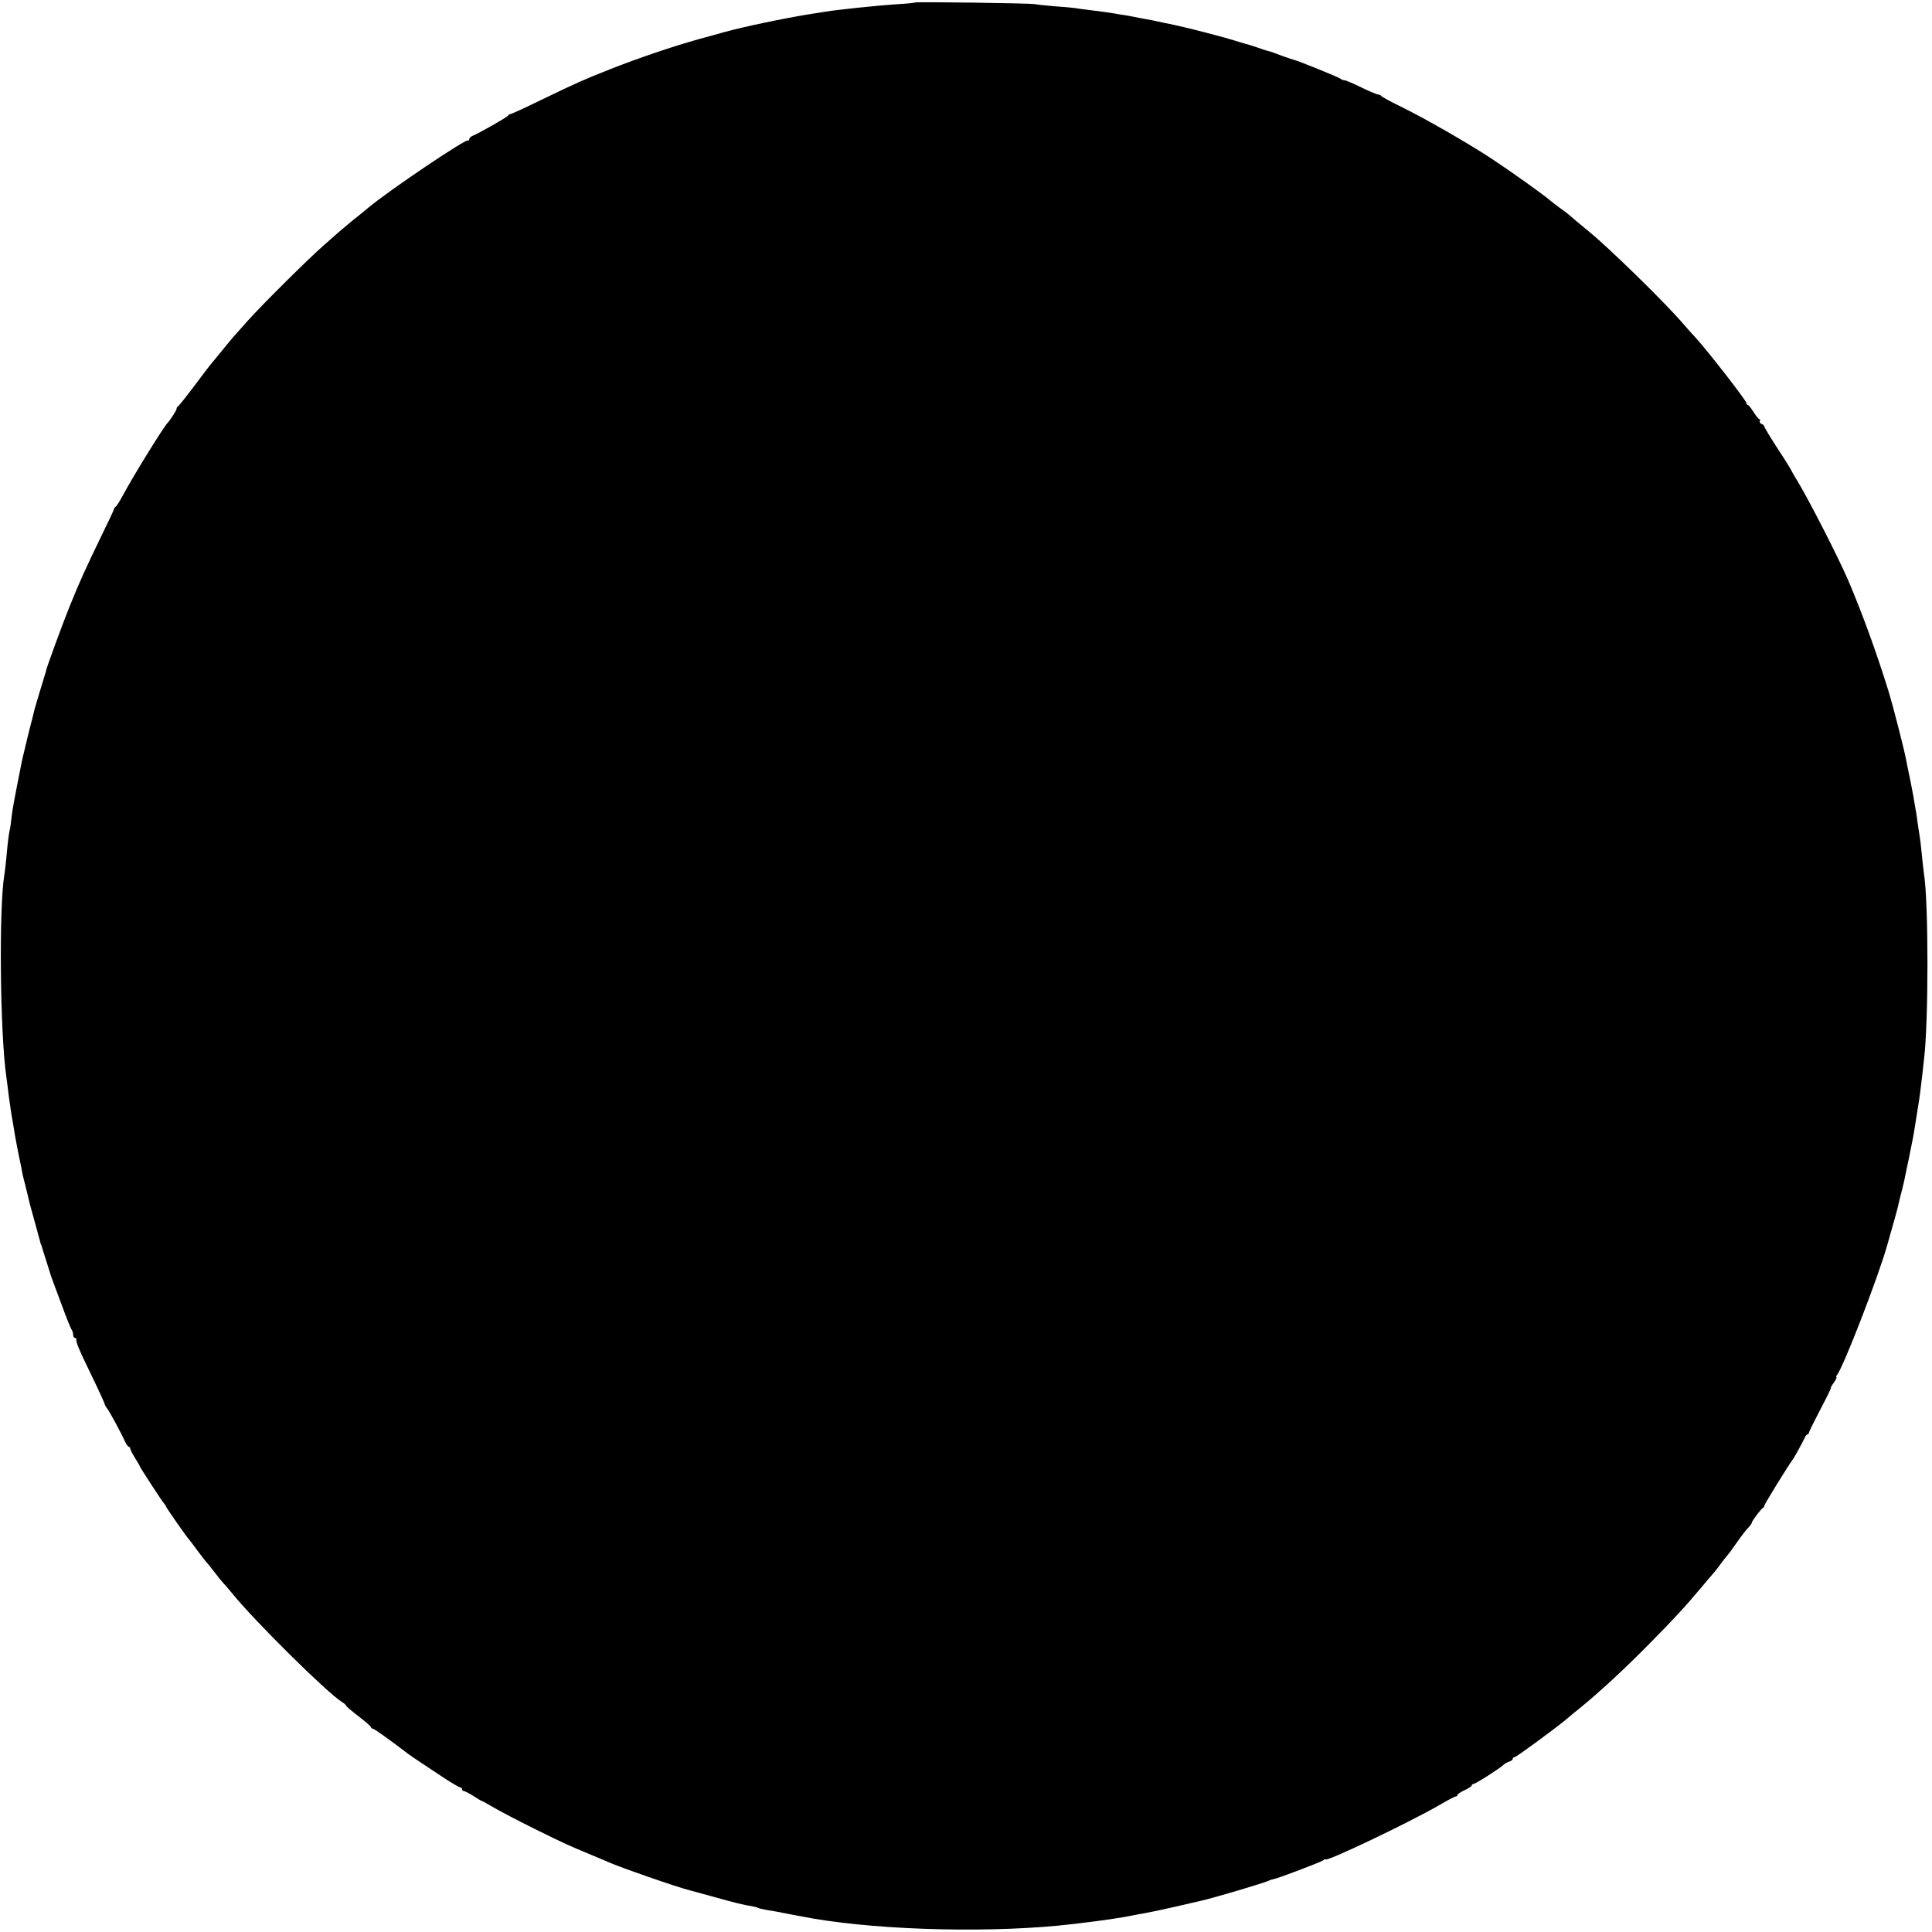
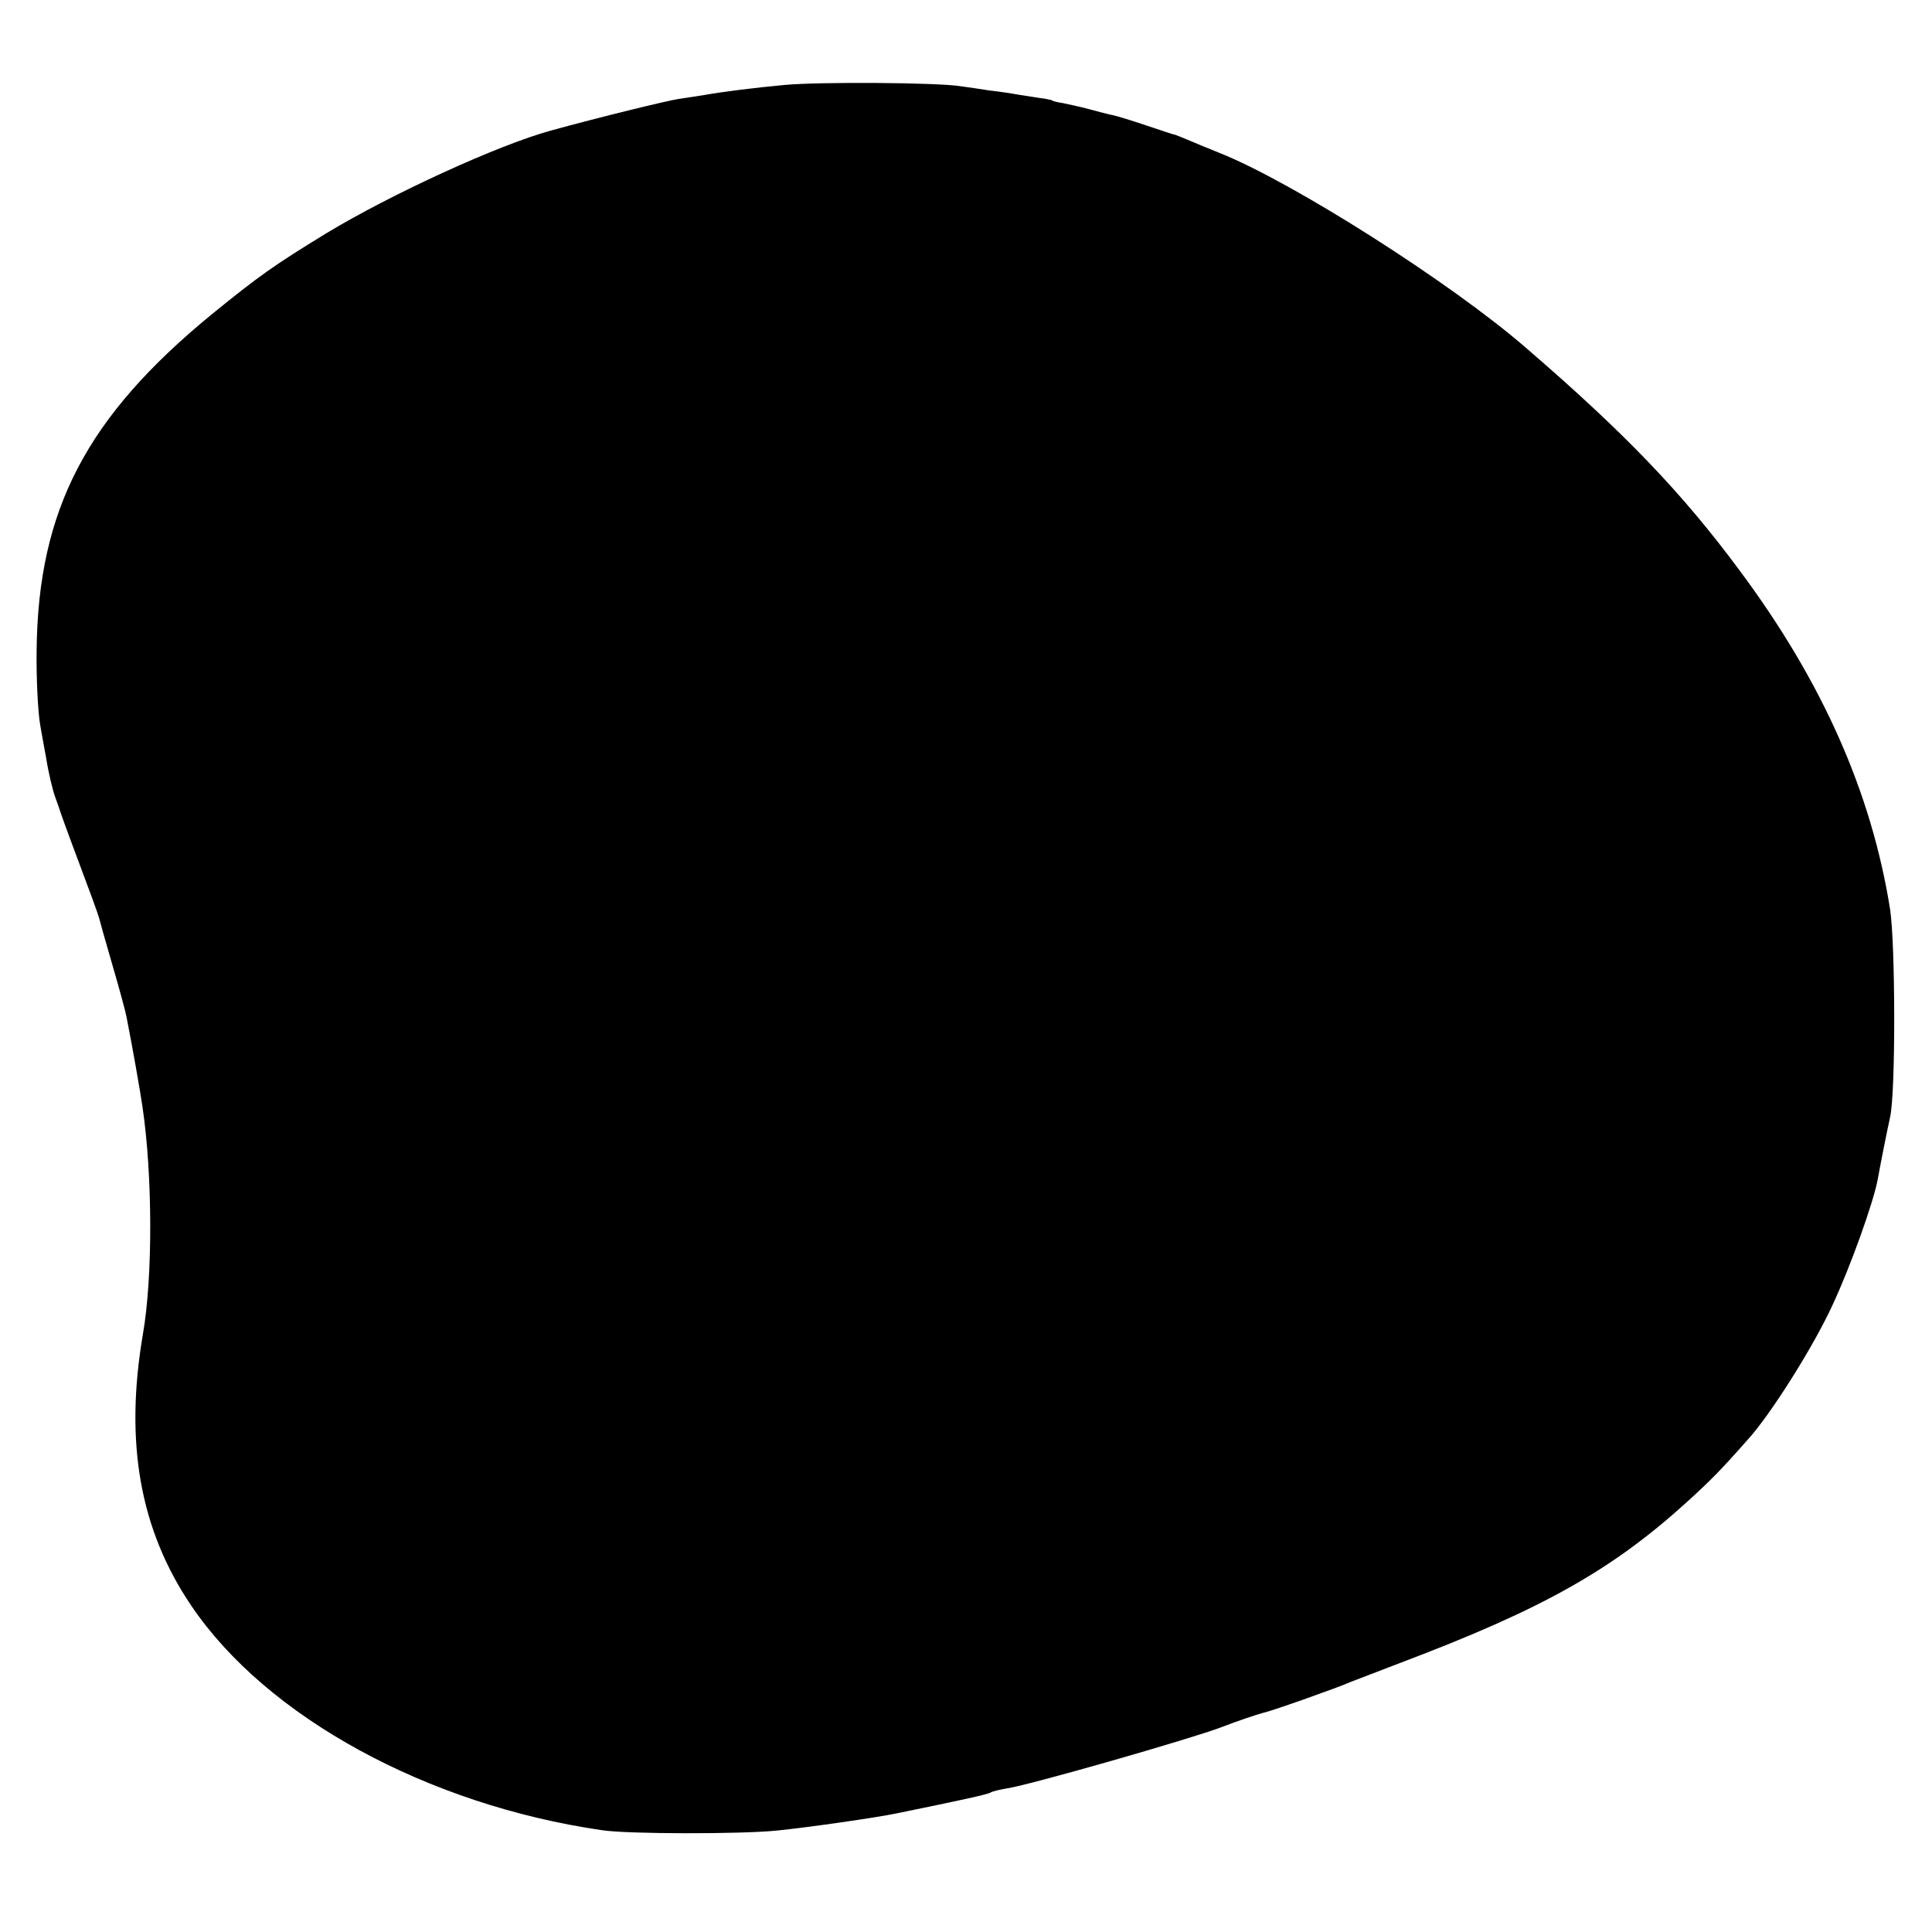
- <svg xmlns="http://www.w3.org/2000/svg" version="1.0" width="1083pt" height="1083pt" viewBox="0 0 1083 1083" preserveAspectRatio="xMidYMid meet">
-   <g transform="translate(0,1083) scale(0.1,-0.1)" fill="#000000" stroke="none">
-     <path d="M5129 10816 c-2 -2 -50 -7 -107 -10 -92 -6 -326 -30 -392 -41 -14 -2 -56 -9 -95 -15 -132 -21 -372 -71 -475 -100 -19 -5 -84 -24 -145 -40 -143 -40 -338 -106 -495 -168 -151 -60 -179 -72 -388 -173 -90 -44 -167 -79 -172 -79 -5 0 -10 -4 -12 -8 -3 -8 -163 -99 -200 -114 -10 -4 -18 -13 -18 -19 0 -7 -3 -10 -6 -6 -11 11 -440 -278 -559 -377 -16 -14 -57 -47 -90 -73 -32 -27 -66 -55 -75 -63 -9 -8 -47 -42 -85 -75 -83 -72 -347 -334 -428 -425 -32 -36 -68 -76 -80 -90 -12 -14 -40 -47 -62 -75 -22 -27 -45 -55 -51 -62 -7 -7 -52 -65 -100 -130 -49 -65 -92 -119 -96 -121 -5 -2 -8 -8 -8 -13 0 -9 -37 -66 -50 -79 -21 -20 -191 -294 -253 -410 -16 -30 -34 -58 -39 -61 -5 -3 -9 -9 -9 -13 0 -3 -32 -72 -72 -153 -83 -171 -123 -258 -179 -398 -35 -86 -128 -340 -130 -355 0 -3 -2 -9 -4 -15 -9 -29 -58 -191 -60 -200 -1 -5 -16 -66 -34 -135 -17 -69 -33 -136 -36 -150 -43 -217 -54 -273 -59 -320 -3 -30 -8 -64 -11 -75 -5 -22 -11 -69 -19 -160 -3 -33 -8 -71 -10 -85 -32 -182 -25 -894 11 -1140 3 -19 9 -69 14 -110 6 -41 14 -100 20 -130 5 -30 12 -71 15 -90 3 -19 13 -69 21 -110 9 -41 18 -86 20 -100 3 -14 10 -43 16 -65 5 -22 12 -48 14 -57 9 -41 14 -58 39 -148 14 -52 28 -102 30 -110 2 -8 4 -16 5 -17 2 -2 3 -6 4 -10 1 -5 13 -42 26 -83 13 -41 24 -77 25 -80 1 -3 4 -12 7 -20 3 -8 27 -73 54 -145 26 -71 51 -134 56 -139 4 -6 8 -18 8 -28 0 -10 5 -18 10 -18 6 0 9 -3 8 -7 -4 -14 14 -57 85 -203 39 -80 71 -151 73 -158 1 -7 8 -20 15 -28 13 -16 80 -140 101 -187 7 -15 16 -27 20 -27 4 0 8 -5 8 -10 0 -6 12 -29 27 -53 14 -23 27 -44 27 -47 1 -6 121 -191 135 -207 6 -7 11 -14 11 -17 0 -5 119 -176 130 -186 3 -3 25 -32 49 -65 25 -33 47 -62 51 -65 3 -3 21 -25 40 -50 19 -25 41 -52 49 -61 9 -9 34 -38 56 -65 130 -159 530 -554 611 -604 13 -8 24 -18 24 -21 0 -4 31 -30 70 -60 38 -29 70 -57 70 -61 0 -4 4 -8 9 -8 8 0 87 -56 201 -143 17 -13 112 -76 218 -146 35 -22 68 -41 73 -41 5 0 9 -4 9 -10 0 -5 5 -10 10 -10 6 0 29 -12 53 -27 23 -15 44 -28 47 -28 3 0 34 -18 69 -38 36 -21 139 -75 230 -120 168 -83 186 -91 321 -147 41 -17 84 -35 95 -40 51 -24 381 -139 450 -156 6 -2 62 -17 125 -34 128 -36 181 -49 223 -55 16 -3 32 -7 37 -10 4 -3 25 -7 45 -11 21 -3 47 -8 59 -10 22 -5 151 -29 201 -38 403 -69 1030 -83 1463 -31 171 20 270 35 342 50 14 3 41 8 60 11 19 3 94 19 165 35 72 17 138 32 147 34 61 13 366 103 383 114 6 3 16 6 23 7 25 4 267 96 280 106 6 6 12 8 12 5 0 -17 466 205 636 303 47 28 90 50 95 50 5 0 9 4 9 8 0 5 18 17 40 27 22 10 40 22 40 27 0 4 5 8 10 8 11 0 146 86 168 107 6 6 21 15 32 18 11 3 20 11 20 16 0 5 4 9 10 9 9 0 214 150 286 209 17 15 53 44 80 66 114 93 249 218 389 360 141 143 195 201 295 320 23 28 54 64 69 81 14 18 35 44 46 60 11 15 25 32 30 38 6 6 26 33 45 61 39 55 59 81 78 100 6 8 12 16 12 20 0 8 53 79 63 83 4 2 7 7 7 12 0 7 134 225 157 255 10 12 53 92 68 122 5 13 13 23 18 23 4 0 7 4 7 9 0 4 29 63 64 130 35 66 62 121 59 121 -2 0 5 14 17 30 12 17 18 30 14 30 -3 0 -2 6 4 13 36 46 231 549 281 727 5 19 19 69 31 110 12 41 23 82 25 90 2 8 10 42 18 75 9 33 18 71 21 85 3 14 14 70 26 125 22 106 29 145 35 185 2 14 9 57 15 95 12 72 14 92 25 185 3 30 8 71 10 90 26 208 26 883 0 1041 -2 13 -6 53 -10 89 -7 71 -9 92 -20 160 -4 25 -8 56 -10 70 -2 14 -6 41 -10 60 -3 19 -8 46 -10 60 -5 29 -22 113 -30 150 -3 14 -8 39 -11 55 -8 47 -74 303 -96 375 -70 226 -148 440 -229 630 -56 129 -221 452 -287 560 -12 19 -25 42 -29 50 -3 8 -39 66 -80 128 -40 62 -73 117 -73 121 0 5 -7 12 -16 15 -8 3 -12 10 -9 16 3 5 2 10 -2 10 -5 0 -19 18 -33 40 -14 22 -28 40 -32 40 -5 0 -8 5 -8 10 0 14 -218 294 -285 367 -11 11 -45 50 -75 84 -98 114 -405 414 -517 506 -55 45 -107 89 -117 98 -6 6 -27 22 -46 35 -19 14 -46 34 -60 46 -35 31 -229 169 -331 236 -133 87 -362 219 -494 284 -66 32 -121 62 -123 67 -2 4 -9 7 -16 7 -7 0 -50 18 -95 40 -45 22 -87 40 -94 40 -7 0 -17 4 -23 9 -9 8 -239 101 -259 105 -5 1 -32 10 -60 20 -27 10 -57 21 -65 24 -8 3 -19 6 -25 7 -5 1 -32 10 -60 20 -27 9 -57 18 -65 20 -8 2 -35 10 -60 18 -42 14 -252 69 -310 81 -14 3 -47 11 -75 16 -27 6 -61 13 -75 16 -14 2 -47 9 -75 14 -27 6 -63 12 -80 15 -16 2 -41 6 -55 9 -23 4 -72 11 -160 22 -19 2 -48 6 -65 9 -16 2 -68 7 -115 10 -47 4 -96 9 -110 12 -28 5 -666 14 -671 9z" />
+ <svg xmlns="http://www.w3.org/2000/svg" version="1.0" width="480pt" height="480pt" viewBox="0 0 480 480" preserveAspectRatio="xMidYMid meet">
+   <g transform="translate(0,480) scale(0.1,-0.1)" fill="#000000" stroke="none">
+     <path d="M1950 4589 c-76 -7 -155 -17 -200 -25 -14 -2 -43 -7 -65 -10 -31 -5 -191 -44 -315 -78 -132 -36 -398 -158 -560 -256 -129 -79 -166 -105 -284 -201 -311 -255 -431 -485 -435 -833 -1 -69 3 -154 9 -188 6 -35 13 -72 15 -83 5 -33 16 -79 22 -95 3 -8 7 -19 9 -25 1 -5 23 -66 49 -135 26 -69 49 -132 51 -140 2 -8 17 -62 34 -120 17 -58 32 -114 34 -125 14 -70 36 -195 40 -225 25 -168 26 -422 1 -565 -46 -270 -7 -486 120 -674 187 -277 587 -495 1020 -558 63 -10 348 -10 435 -1 79 8 247 32 299 43 166 34 226 47 233 52 5 3 24 7 41 10 58 9 456 123 532 152 33 13 89 32 105 36 20 4 189 64 215 76 11 4 67 26 125 48 352 133 525 230 713 401 57 52 82 77 149 153 56 61 164 232 211 335 44 94 101 253 112 311 6 34 23 120 31 156 14 63 13 429 0 515 -46 291 -169 567 -372 840 -145 196 -286 343 -533 556 -188 163 -582 413 -761 484 -30 12 -66 27 -80 33 -14 6 -27 11 -30 12 -3 0 -35 11 -71 23 -36 12 -74 24 -85 26 -10 2 -37 9 -59 15 -22 6 -51 12 -65 15 -14 2 -25 5 -25 6 0 1 -9 3 -20 5 -11 1 -38 6 -60 9 -22 4 -56 9 -75 11 -19 3 -53 8 -75 11 -58 9 -347 11 -435 3z" />
  </g>
</svg>
